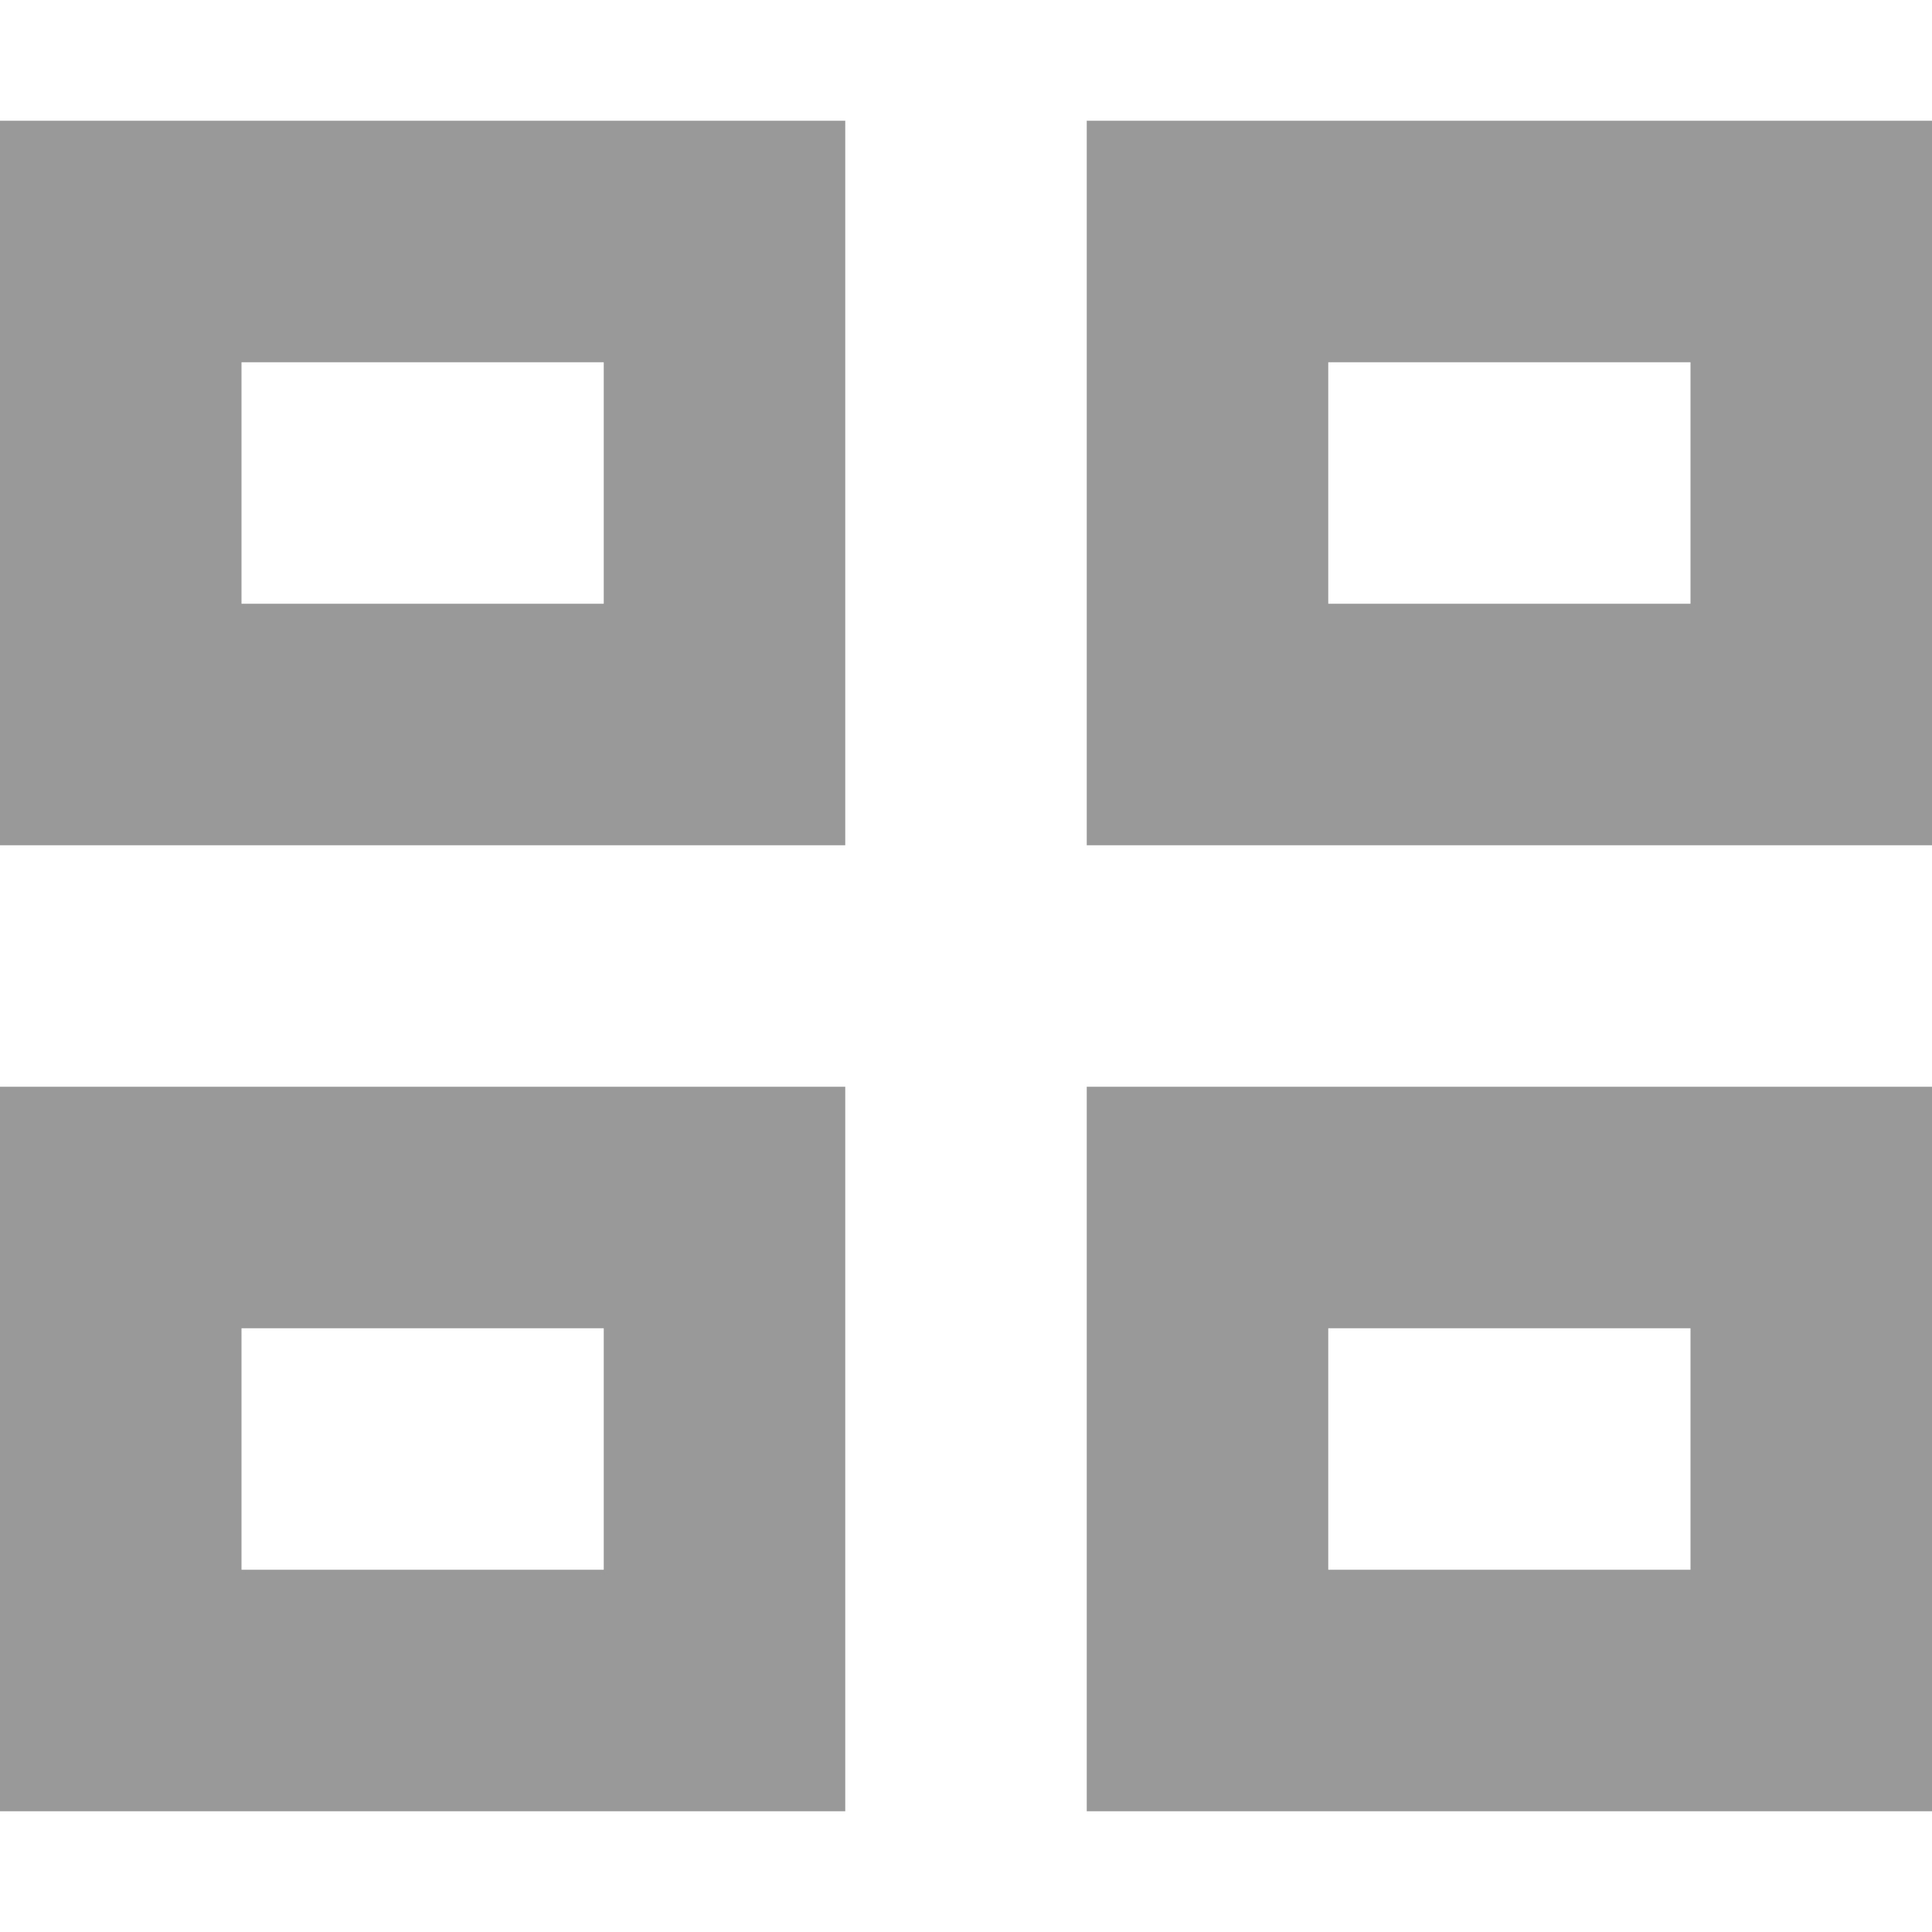
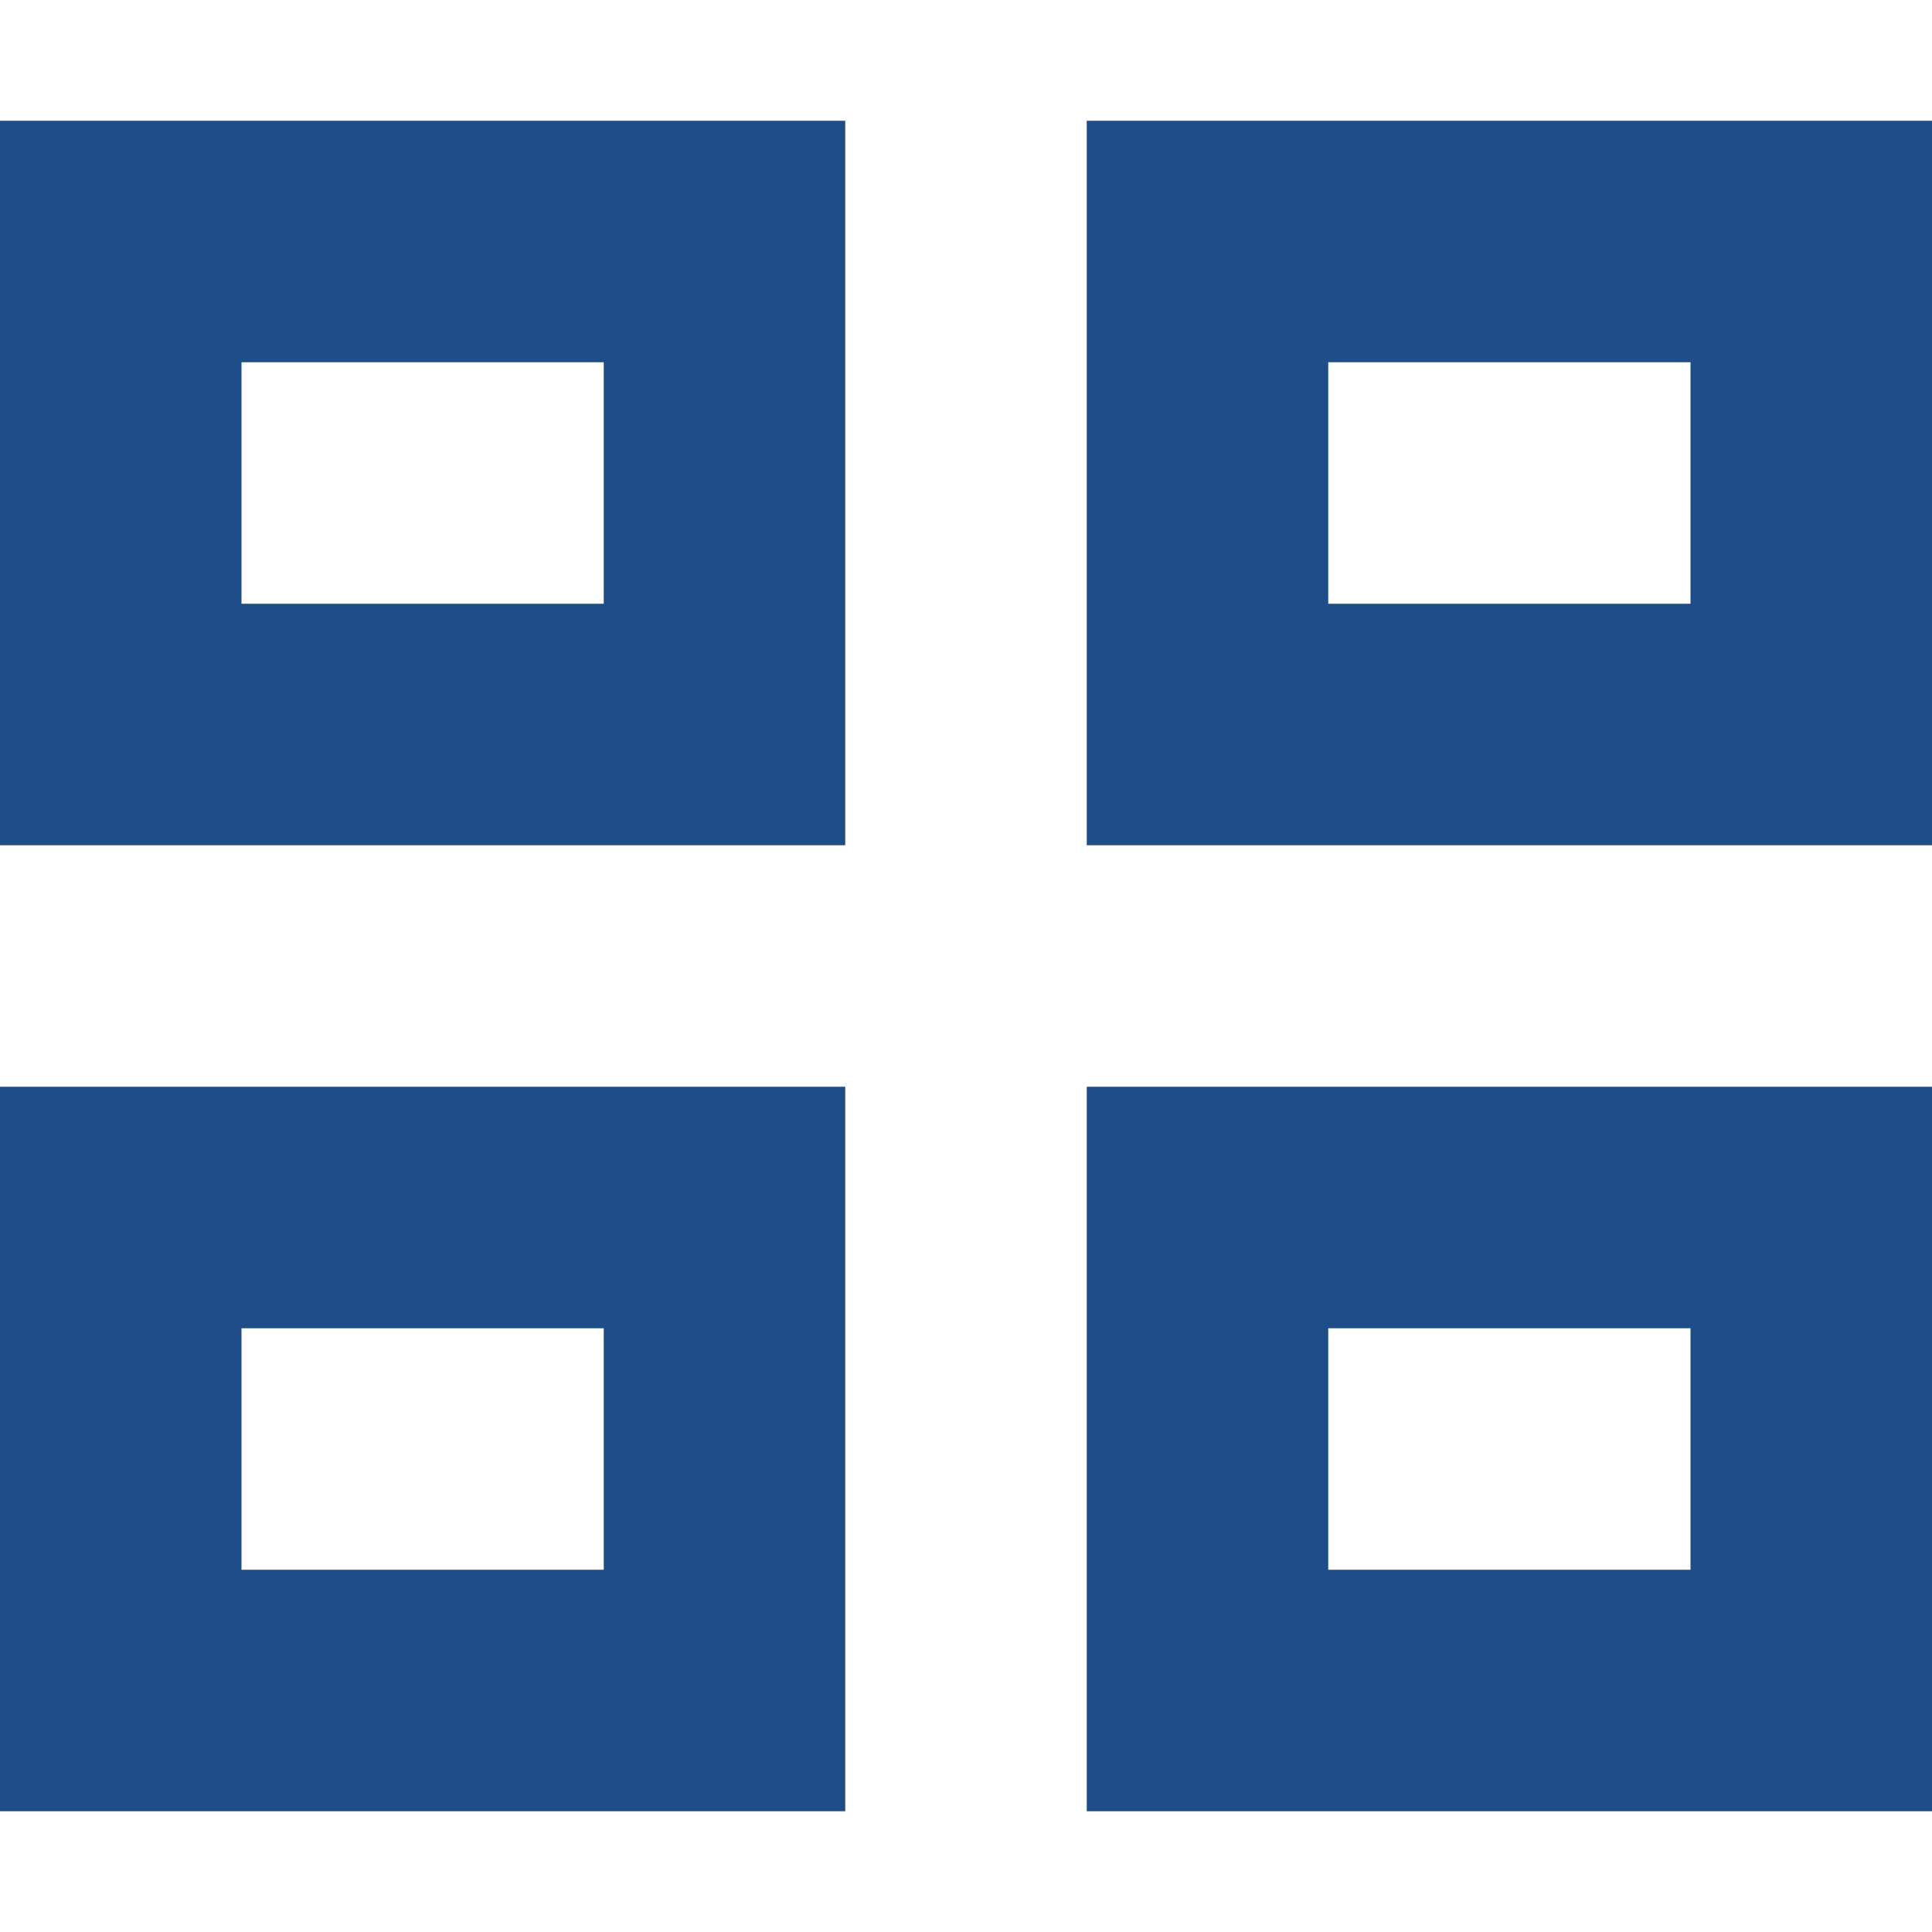
<svg xmlns="http://www.w3.org/2000/svg" width="16" height="16" viewBox="0 -1 16 16" preserveAspectRatio="xMinYMid meet" overflow="visible">
-   <path d="M9 14h7V8H9v6zm5-4v2h-3v-2h3zM7 8H0v6h7V8zm-5 4v-2h3v2H2zM9 0v6h7V0H9zm5 4h-3V2h3v2zM7 0H0v6h7V0zM2 4V2h3v2H2z" fill="#999" />
+   <path d="M9 14h7V8H9v6zm5-4v2h-3v-2h3zM7 8H0v6h7V8zm-5 4v-2h3v2H2zM9 0v6h7V0H9zm5 4h-3V2h3v2zM7 0H0v6h7V0zM2 4V2h3v2H2z" fill="#1F4D87" />
</svg>
